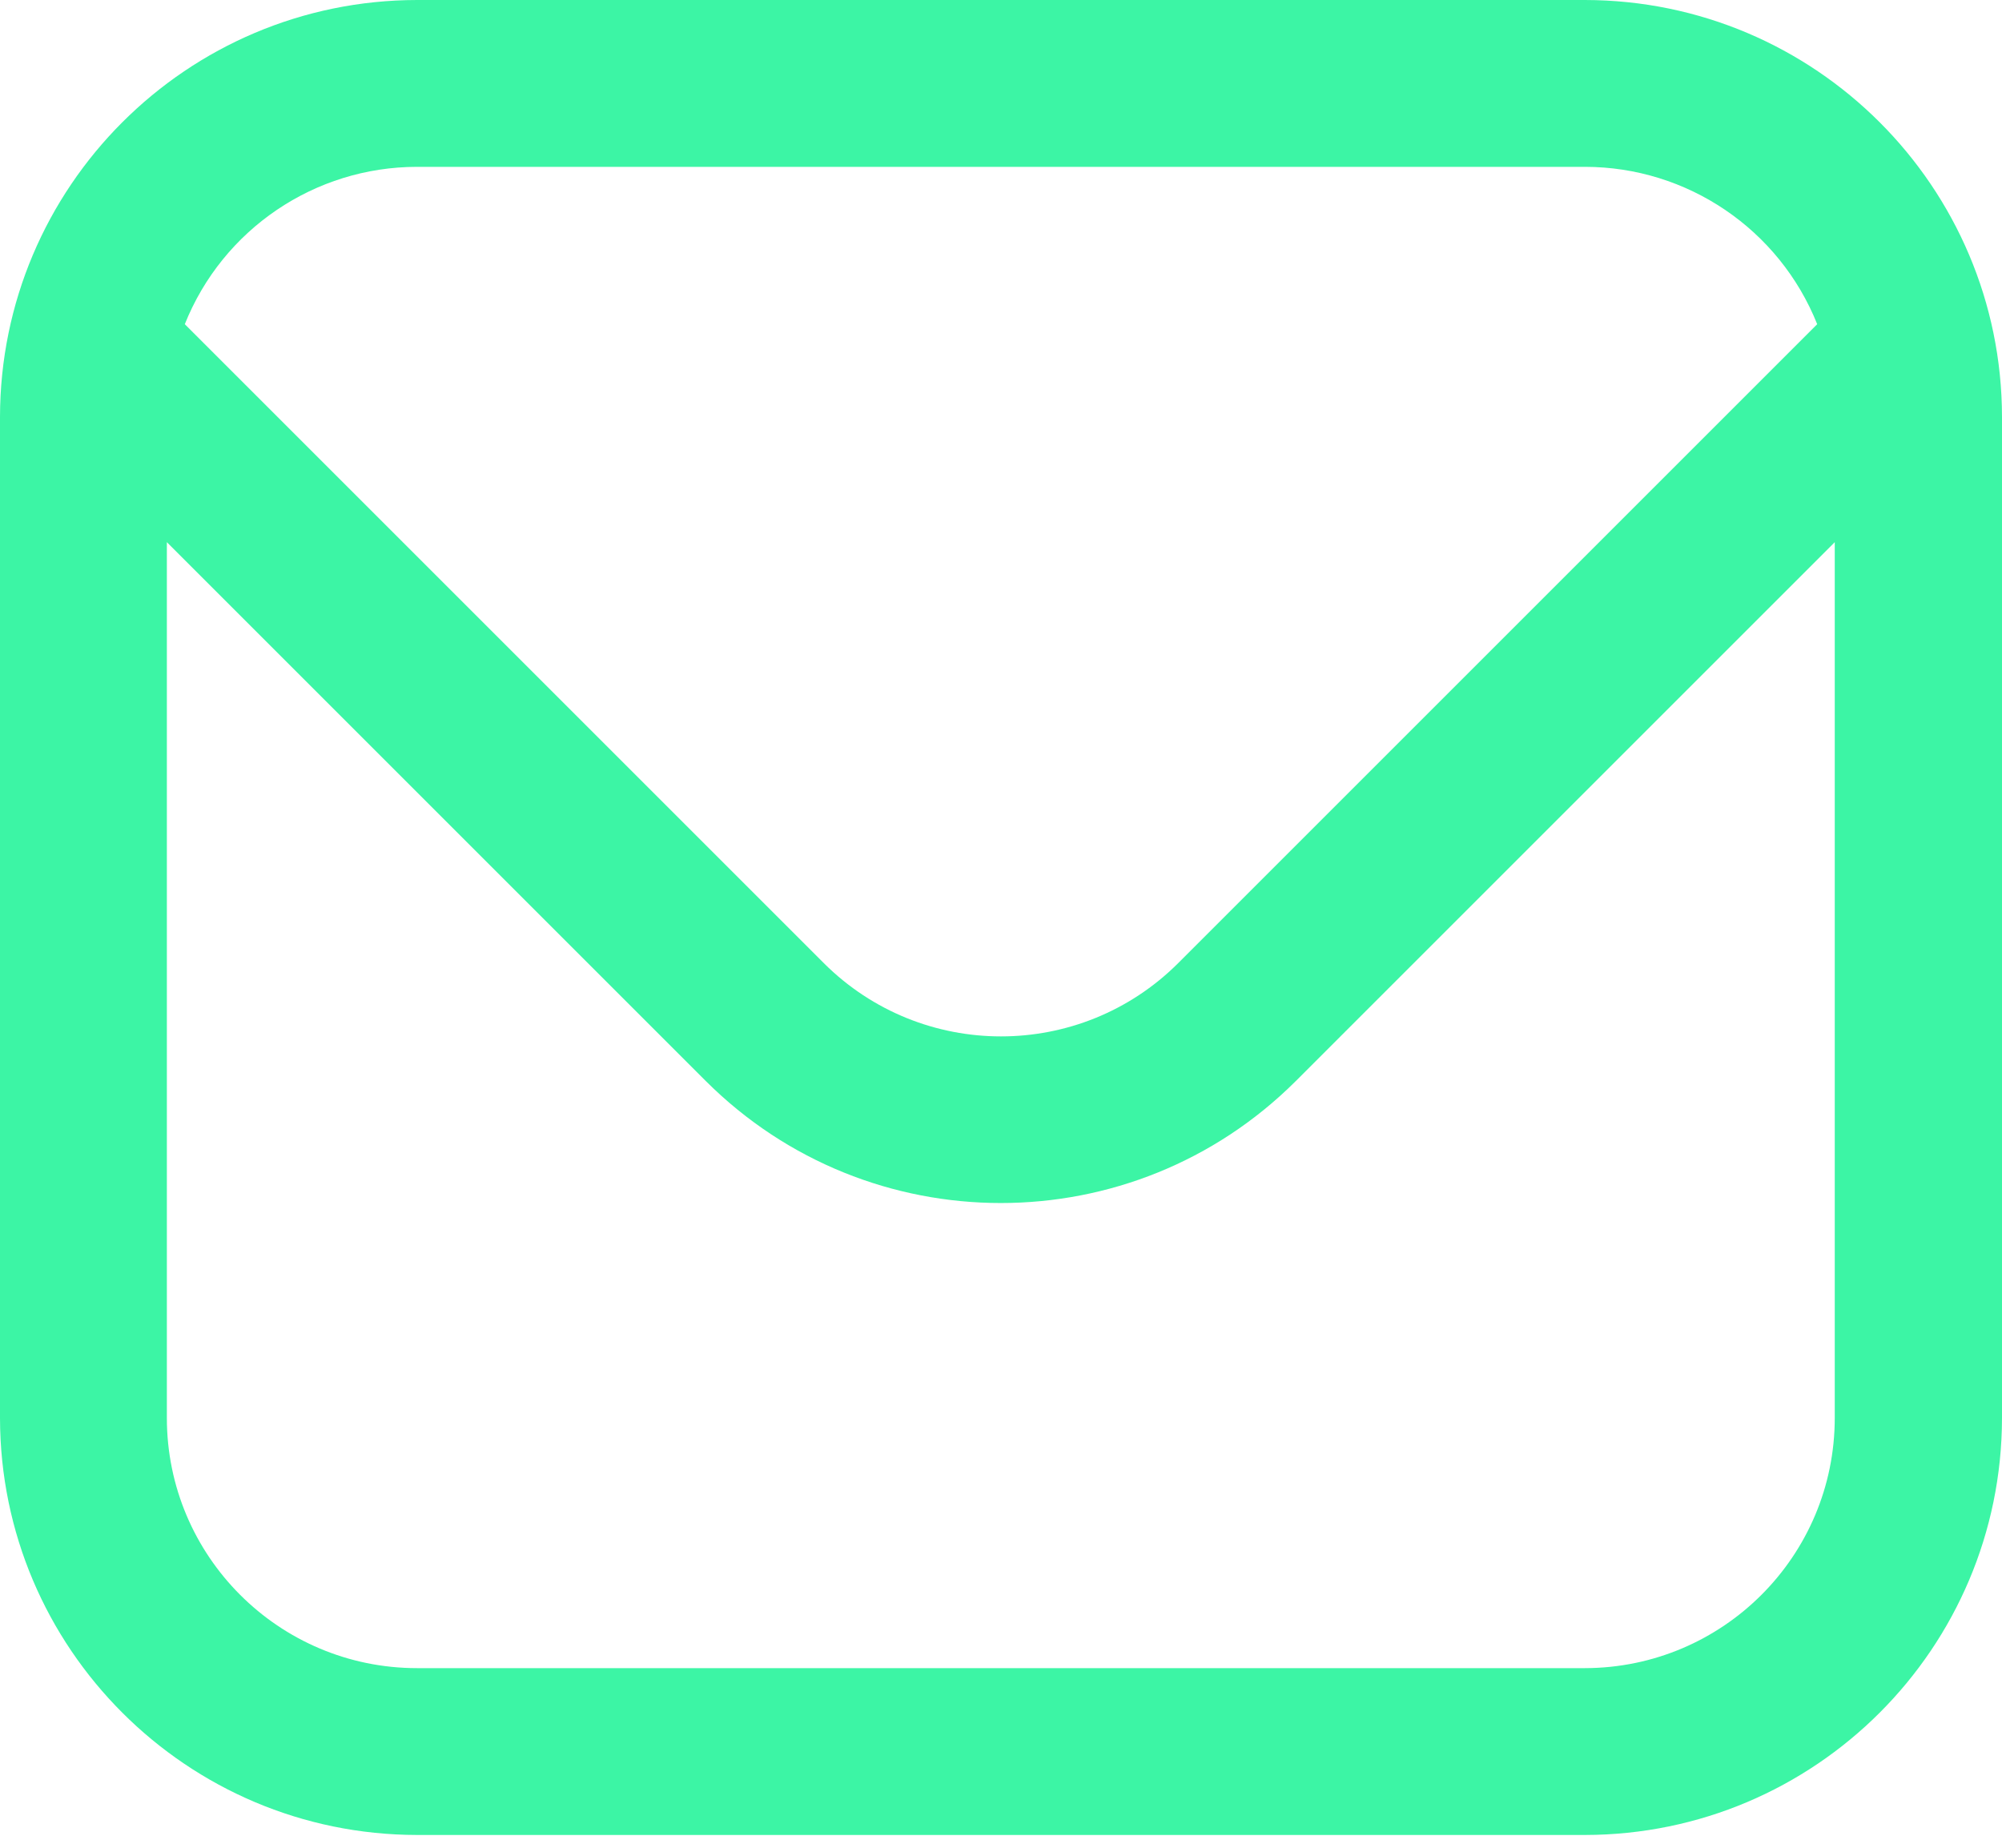
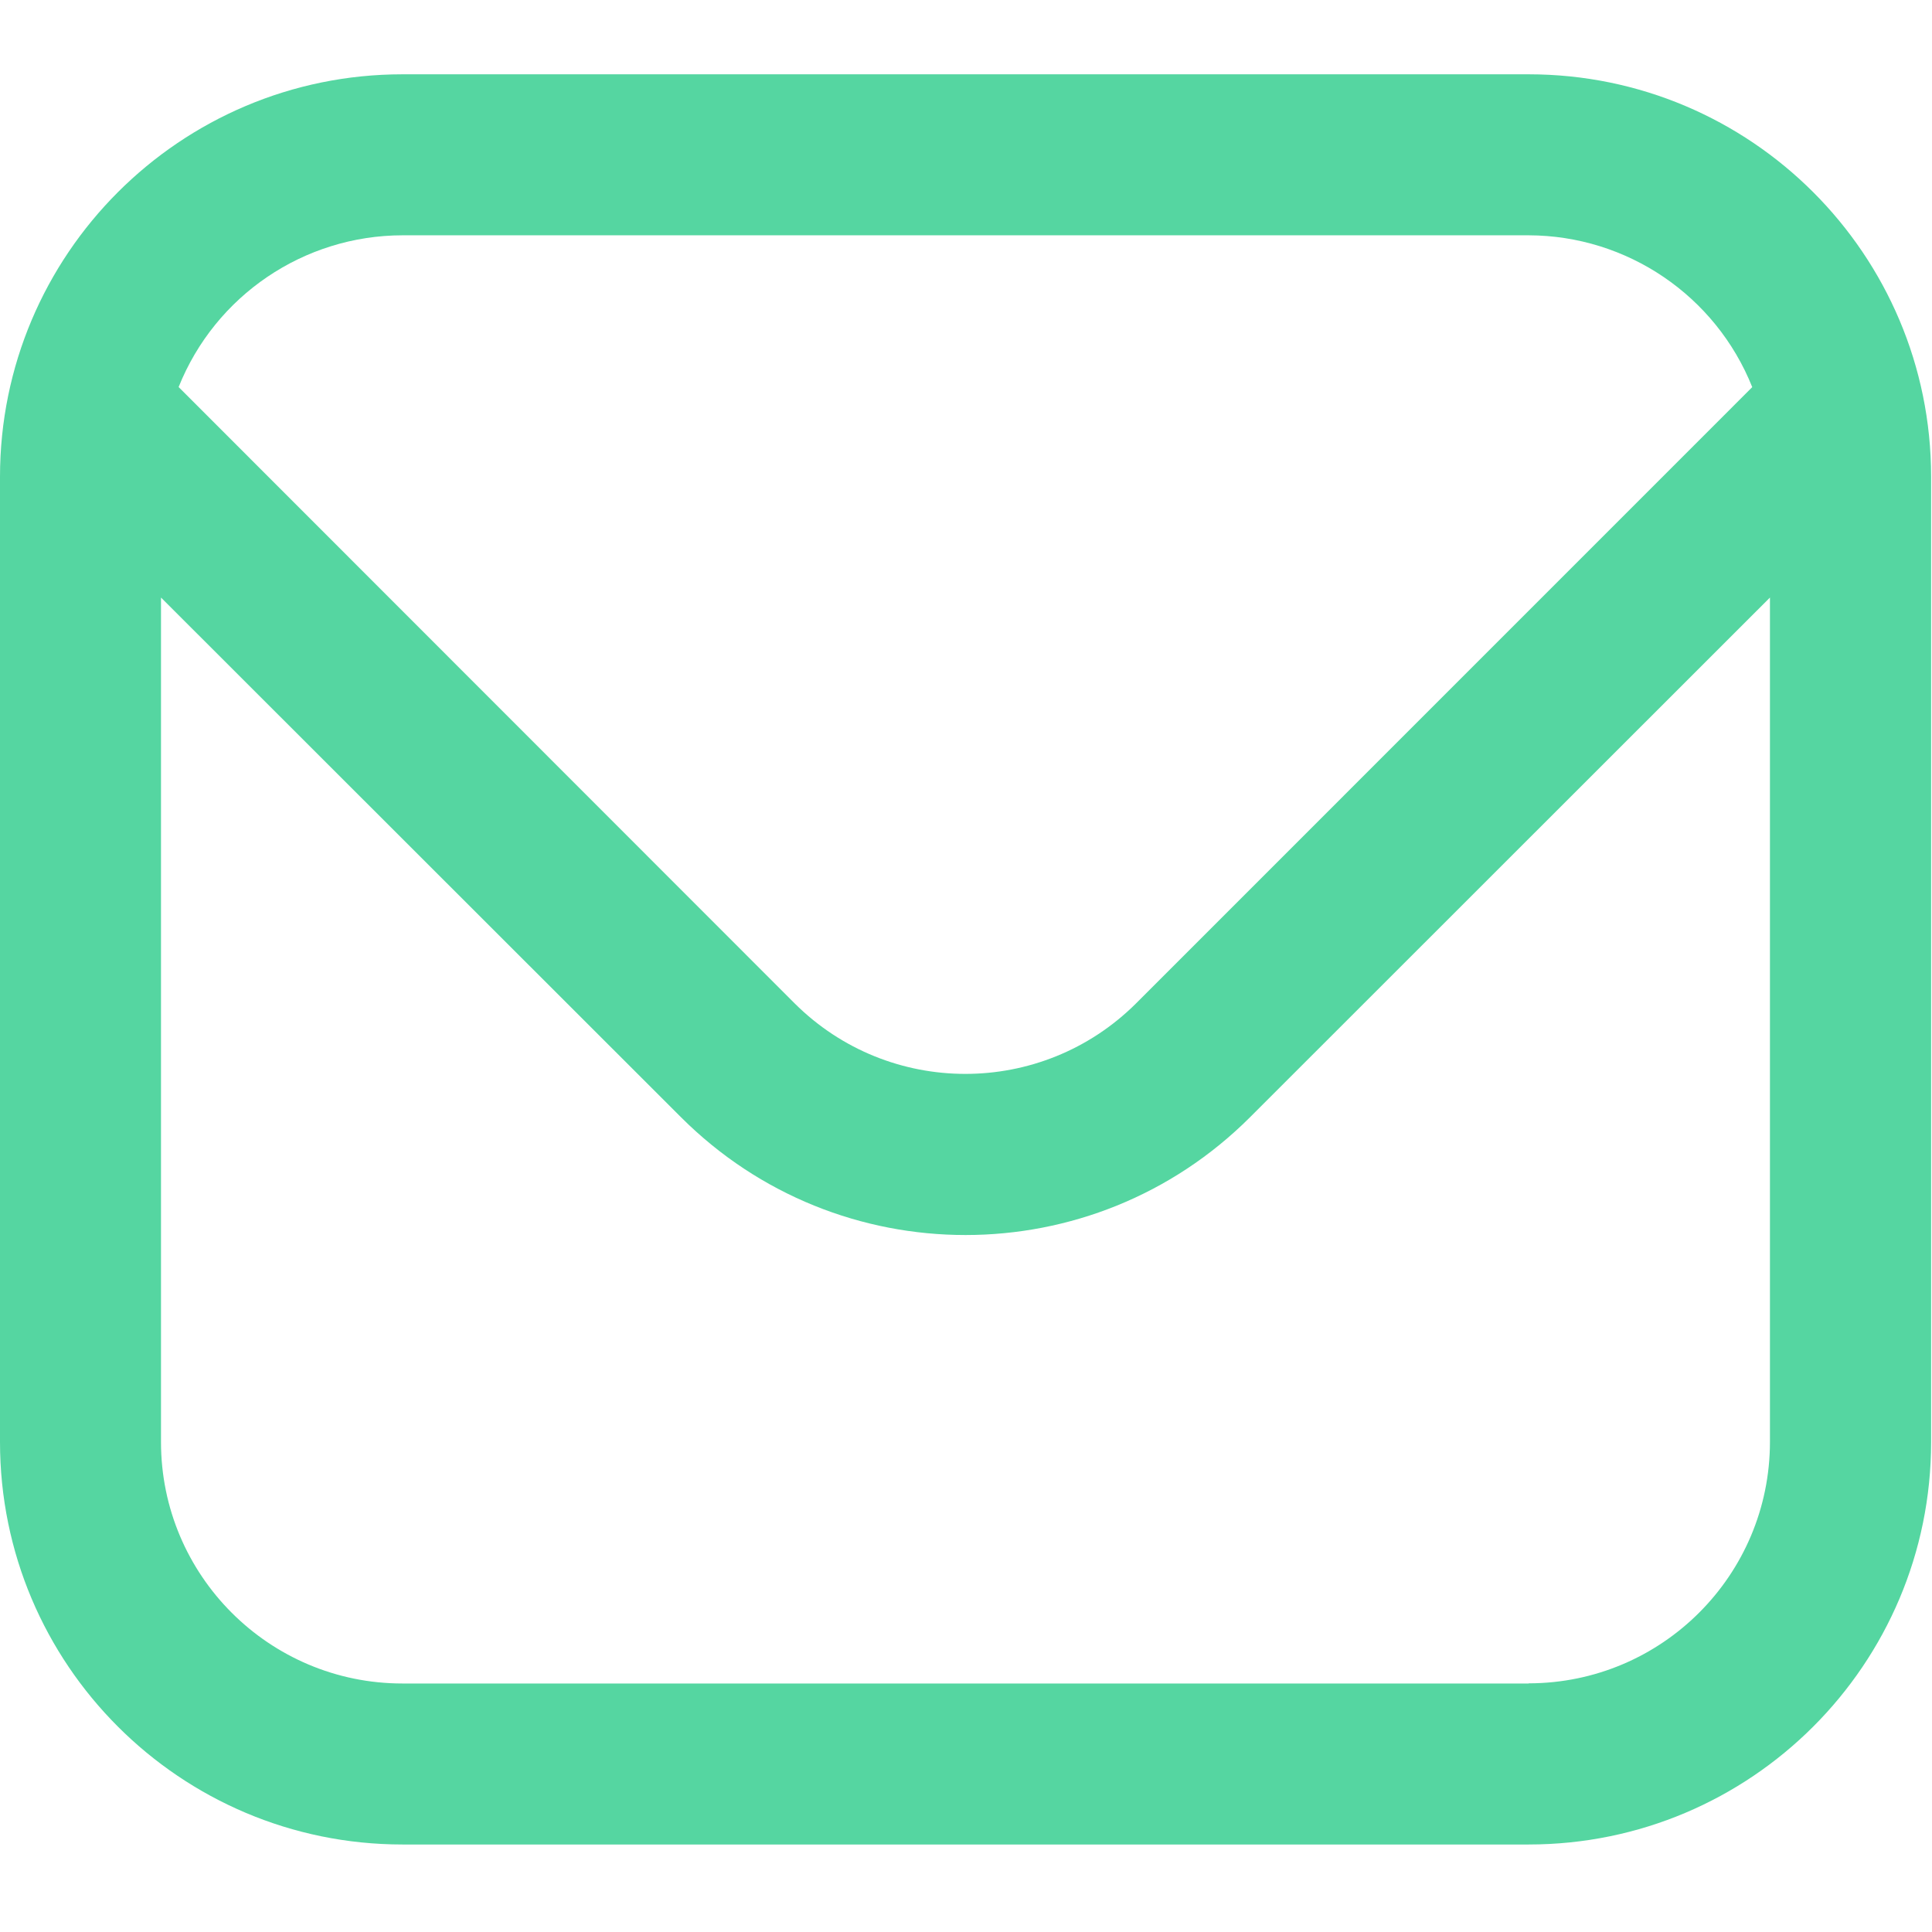
- <svg xmlns="http://www.w3.org/2000/svg" id="email" width="26" height="24" viewBox="0 0 26 24">
-   <path id="envelope" d="M20.583,1H5.417A5.423,5.423,0,0,0,0,6.417v13a5.423,5.423,0,0,0,5.417,5.417H20.583A5.423,5.423,0,0,0,26,19.417v-13A5.423,5.423,0,0,0,20.583,1ZM5.417,3.167H20.583A3.25,3.25,0,0,1,23.6,5.211l-8.3,8.3a3.258,3.258,0,0,1-4.6,0l-8.3-8.3A3.25,3.25,0,0,1,5.417,3.167Zm15.167,19.5H5.417a3.25,3.25,0,0,1-3.25-3.25V8.042l7,7a5.424,5.424,0,0,0,7.661,0l7-7V19.417A3.25,3.25,0,0,1,20.583,22.667Z" transform="translate(0 -1)" fill="#3cf5a5" />
+ <svg xmlns="http://www.w3.org/2000/svg" width="24" height="24" viewBox="0 0 24 24">
+   <g id="Grupo_1335" data-name="Grupo 1335" transform="translate(-24 -12)">
+     <rect id="Retângulo_1533" data-name="Retângulo 1533" width="24" height="24" transform="translate(24 12)" fill="none" />
+     <g id="email" transform="translate(24 12.923)">
+       <path id="envelope" d="M18.989,1H5A5,5,0,0,0,0,6V17.99a5,5,0,0,0,5,5H18.989a5,5,0,0,0,5-5V6a5,5,0,0,0-5-5ZM5,3H18.989a3,3,0,0,1,2.778,1.886l-7.654,7.655a3.005,3.005,0,0,1-4.242,0L2.219,4.885A3,3,0,0,1,5,3Zm13.992,17.99H5a3,3,0,0,1-3-3V7.5l6.46,6.456a5,5,0,0,0,7.068,0L21.987,7.5V17.99A3,3,0,0,1,18.989,20.988Z" transform="translate(0 -1)" fill="#55d6a1" />
+     </g>
+   </g>
</svg>
